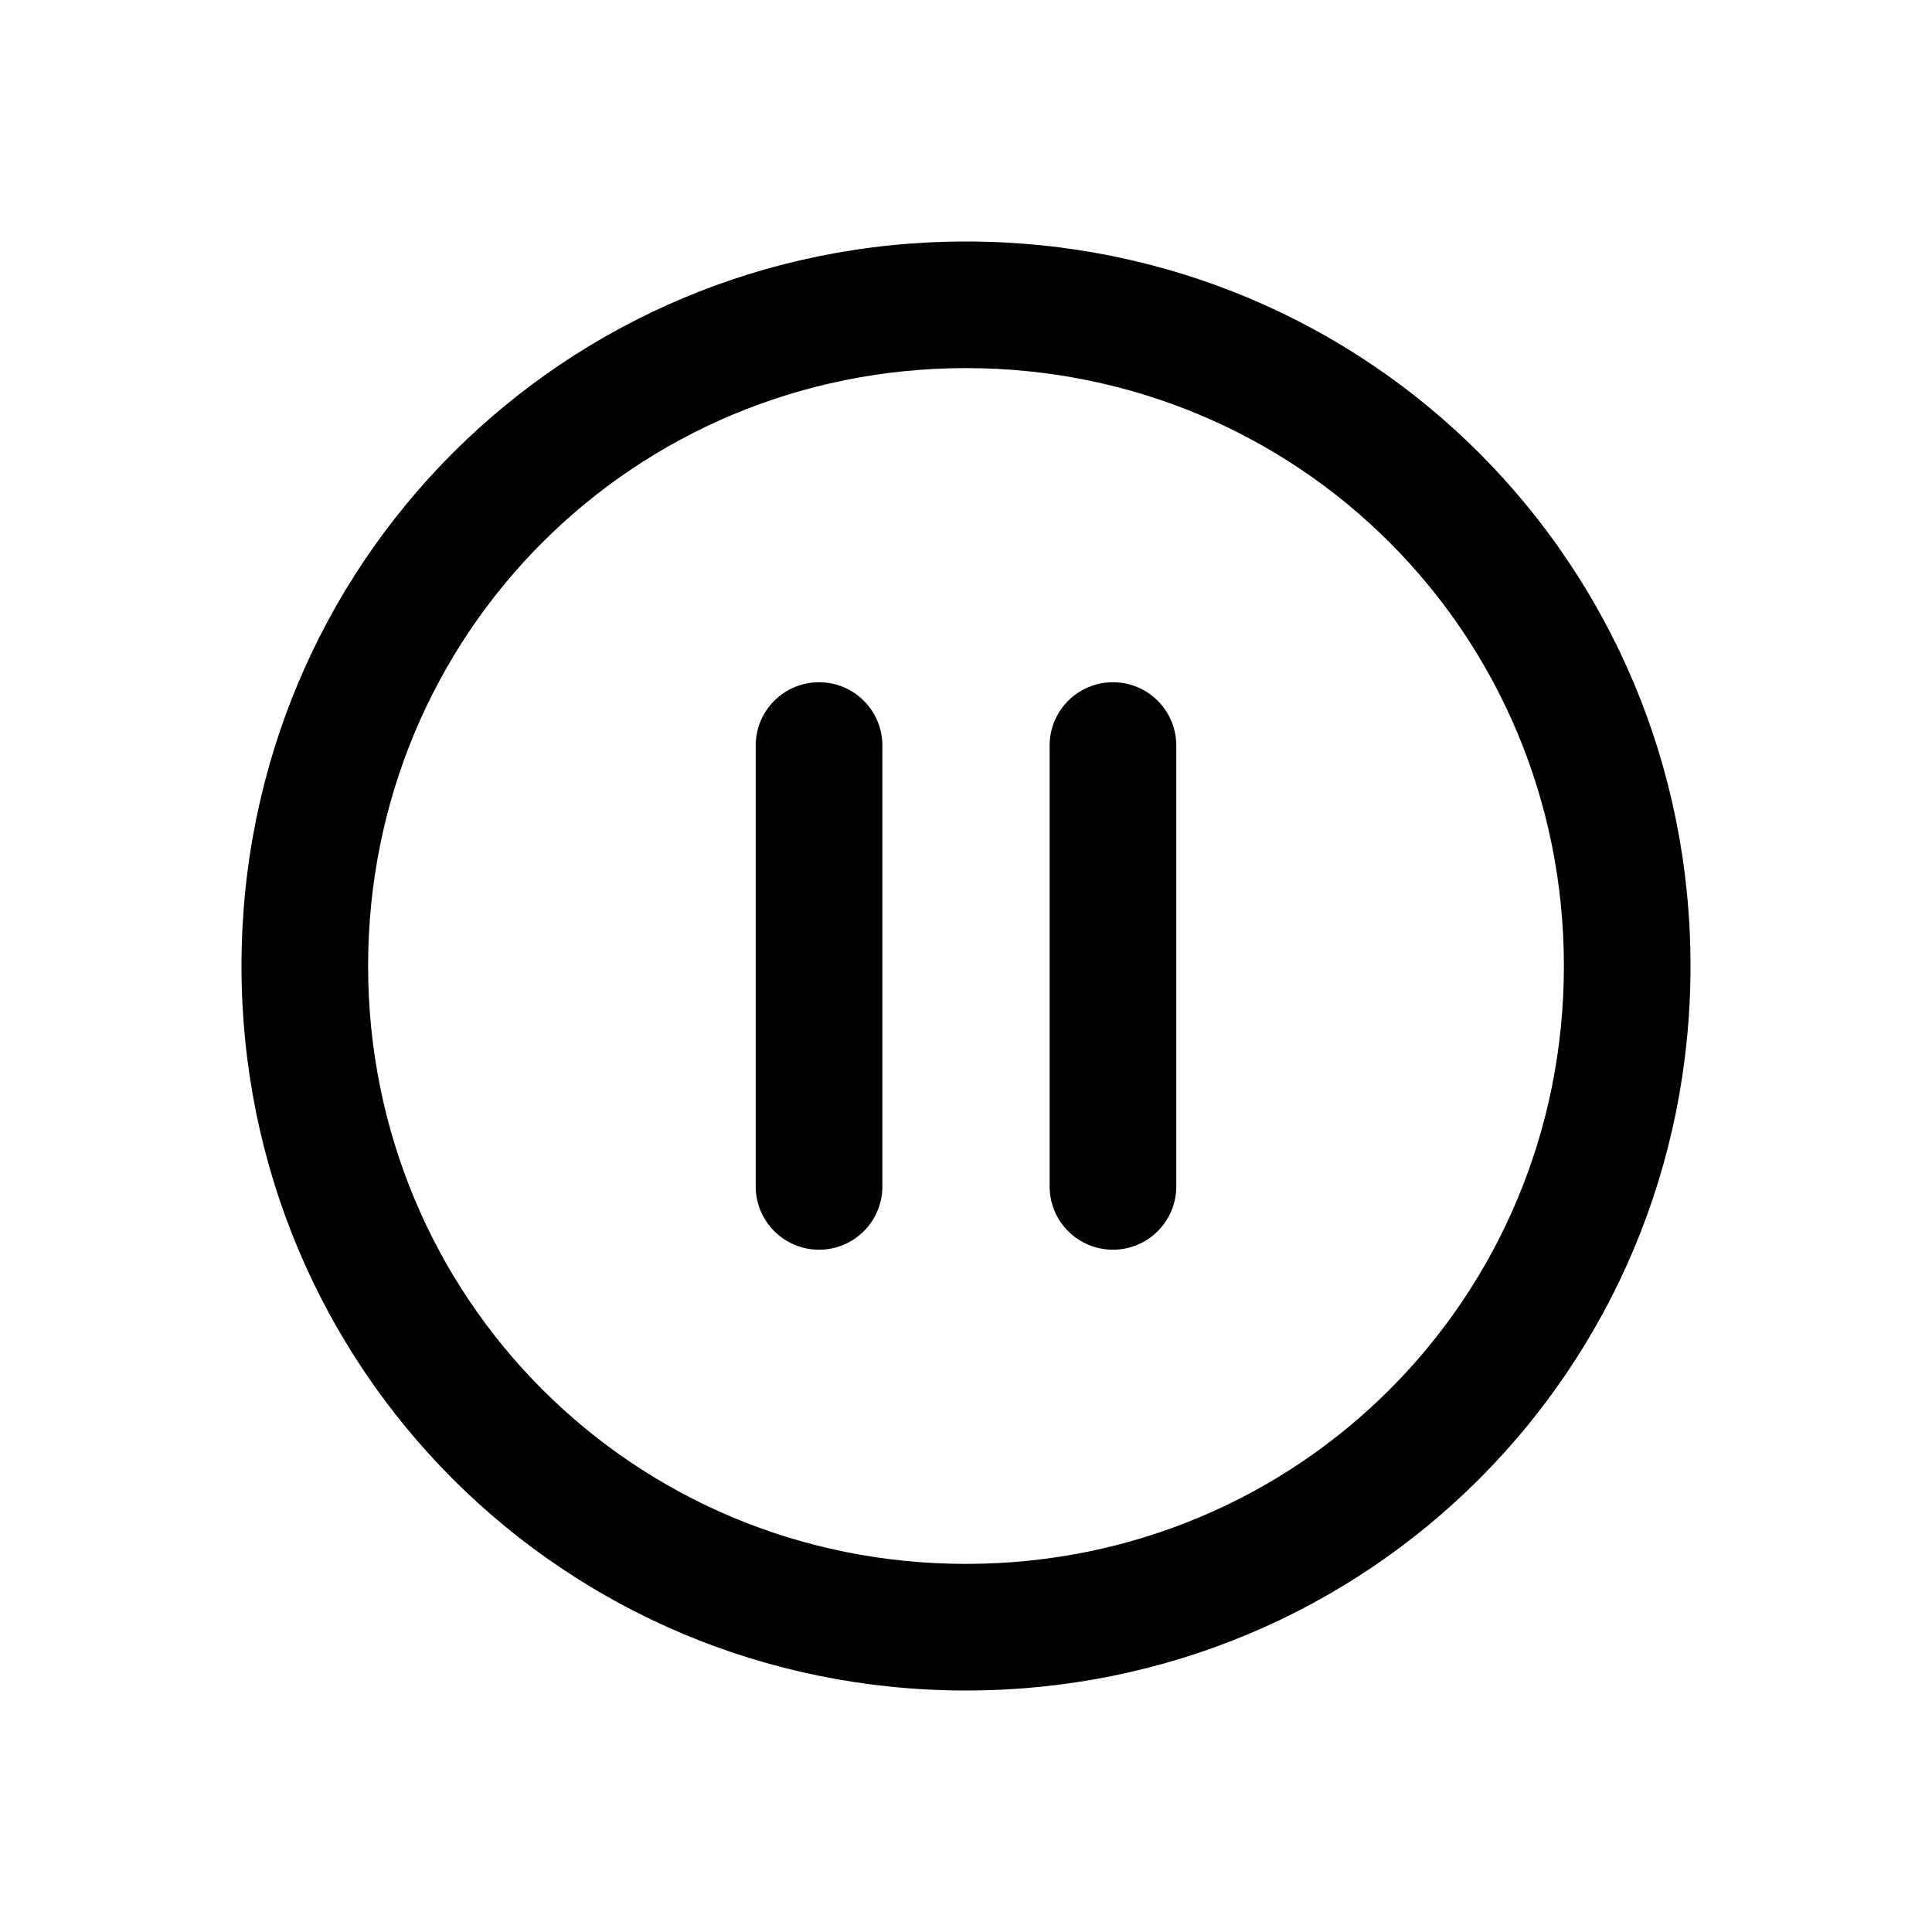
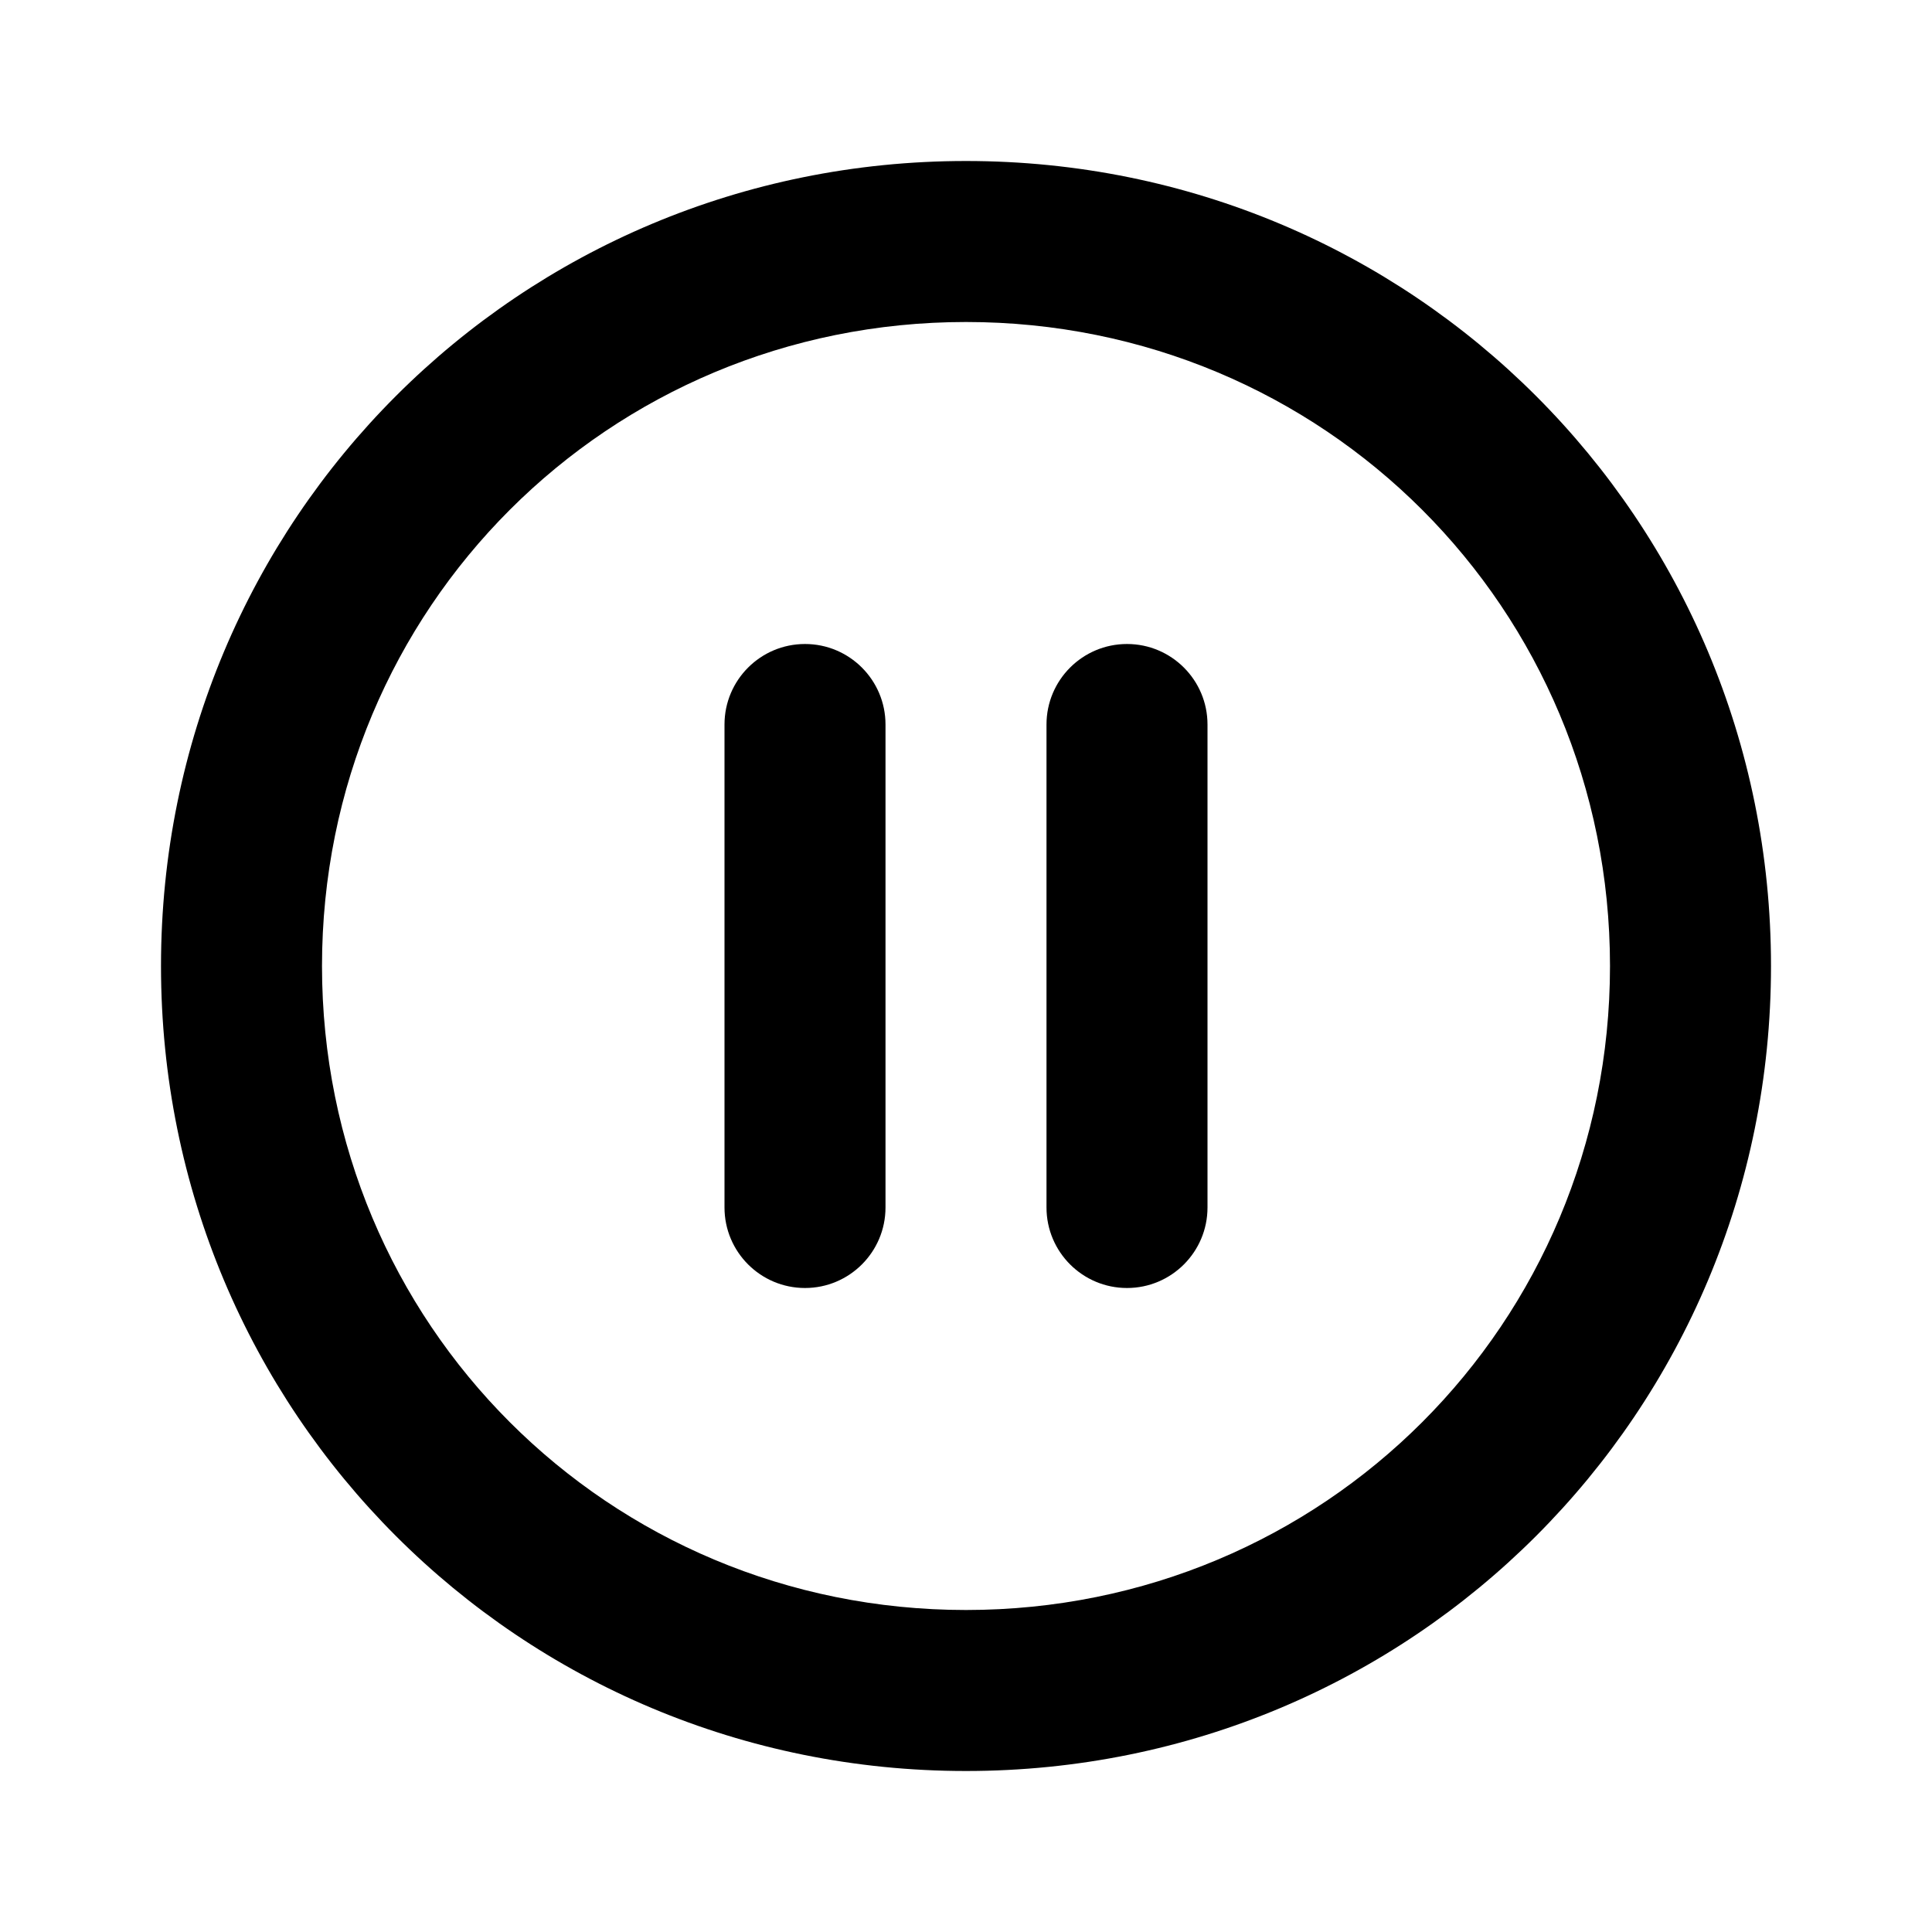
- <svg xmlns="http://www.w3.org/2000/svg" viewBox="0 0 32 32">
-   <path d="M18.434 11.3c0.579 0 1.049 0.469 1.049 1.049v7.301c0 0.579-0.469 1.049-1.049 1.049s-1.049-0.469-1.049-1.049v-7.301c0-0.579 0.469-1.049 1.049-1.049z" />
-   <path d="M14.615 12.349c0-0.579-0.469-1.049-1.049-1.049s-1.049 0.469-1.049 1.049v7.301c0 0.579 0.469 1.049 1.049 1.049s1.049-0.469 1.049-1.049v-7.301z" />
-   <path d="M16 28c-6.663 0-12-5.337-12-12s5.337-12 12-12c6.663 0 12 5.337 12 12s-5.337 12-12 12zM16 6.097c-5.505 0-9.903 4.398-9.903 9.903s4.398 9.903 9.903 9.903c5.505 0 9.903-4.398 9.903-9.903s-4.398-9.903-9.903-9.903z" />
+ <svg xmlns="http://www.w3.org/2000/svg" viewBox="0 0 24 24">
+   <path fill-rule="evenodd" clip-rule="evenodd" d="M2 12C2 6.45 6.45 2 12 2C17.55 2 22 6.45 22 12C22 17.55 17.55 22 12 22C6.45 22 2 17.55 2 12ZM12 4C7.555 4 4 7.555 4 12C4 16.445 7.555 20 12 20C16.445 20 20 16.445 20 12C20 7.555 16.445 4 12 4ZM10 8C10.552 8 11 8.448 11 9V15C11 15.552 10.552 16 10 16C9.448 16 9 15.552 9 15V9C9 8.448 9.448 8 10 8ZM15 9C15 8.448 14.552 8 14 8C13.448 8 13 8.448 13 9V15C13 15.552 13.448 16 14 16C14.552 16 15 15.552 15 15V9Z" />
</svg>
